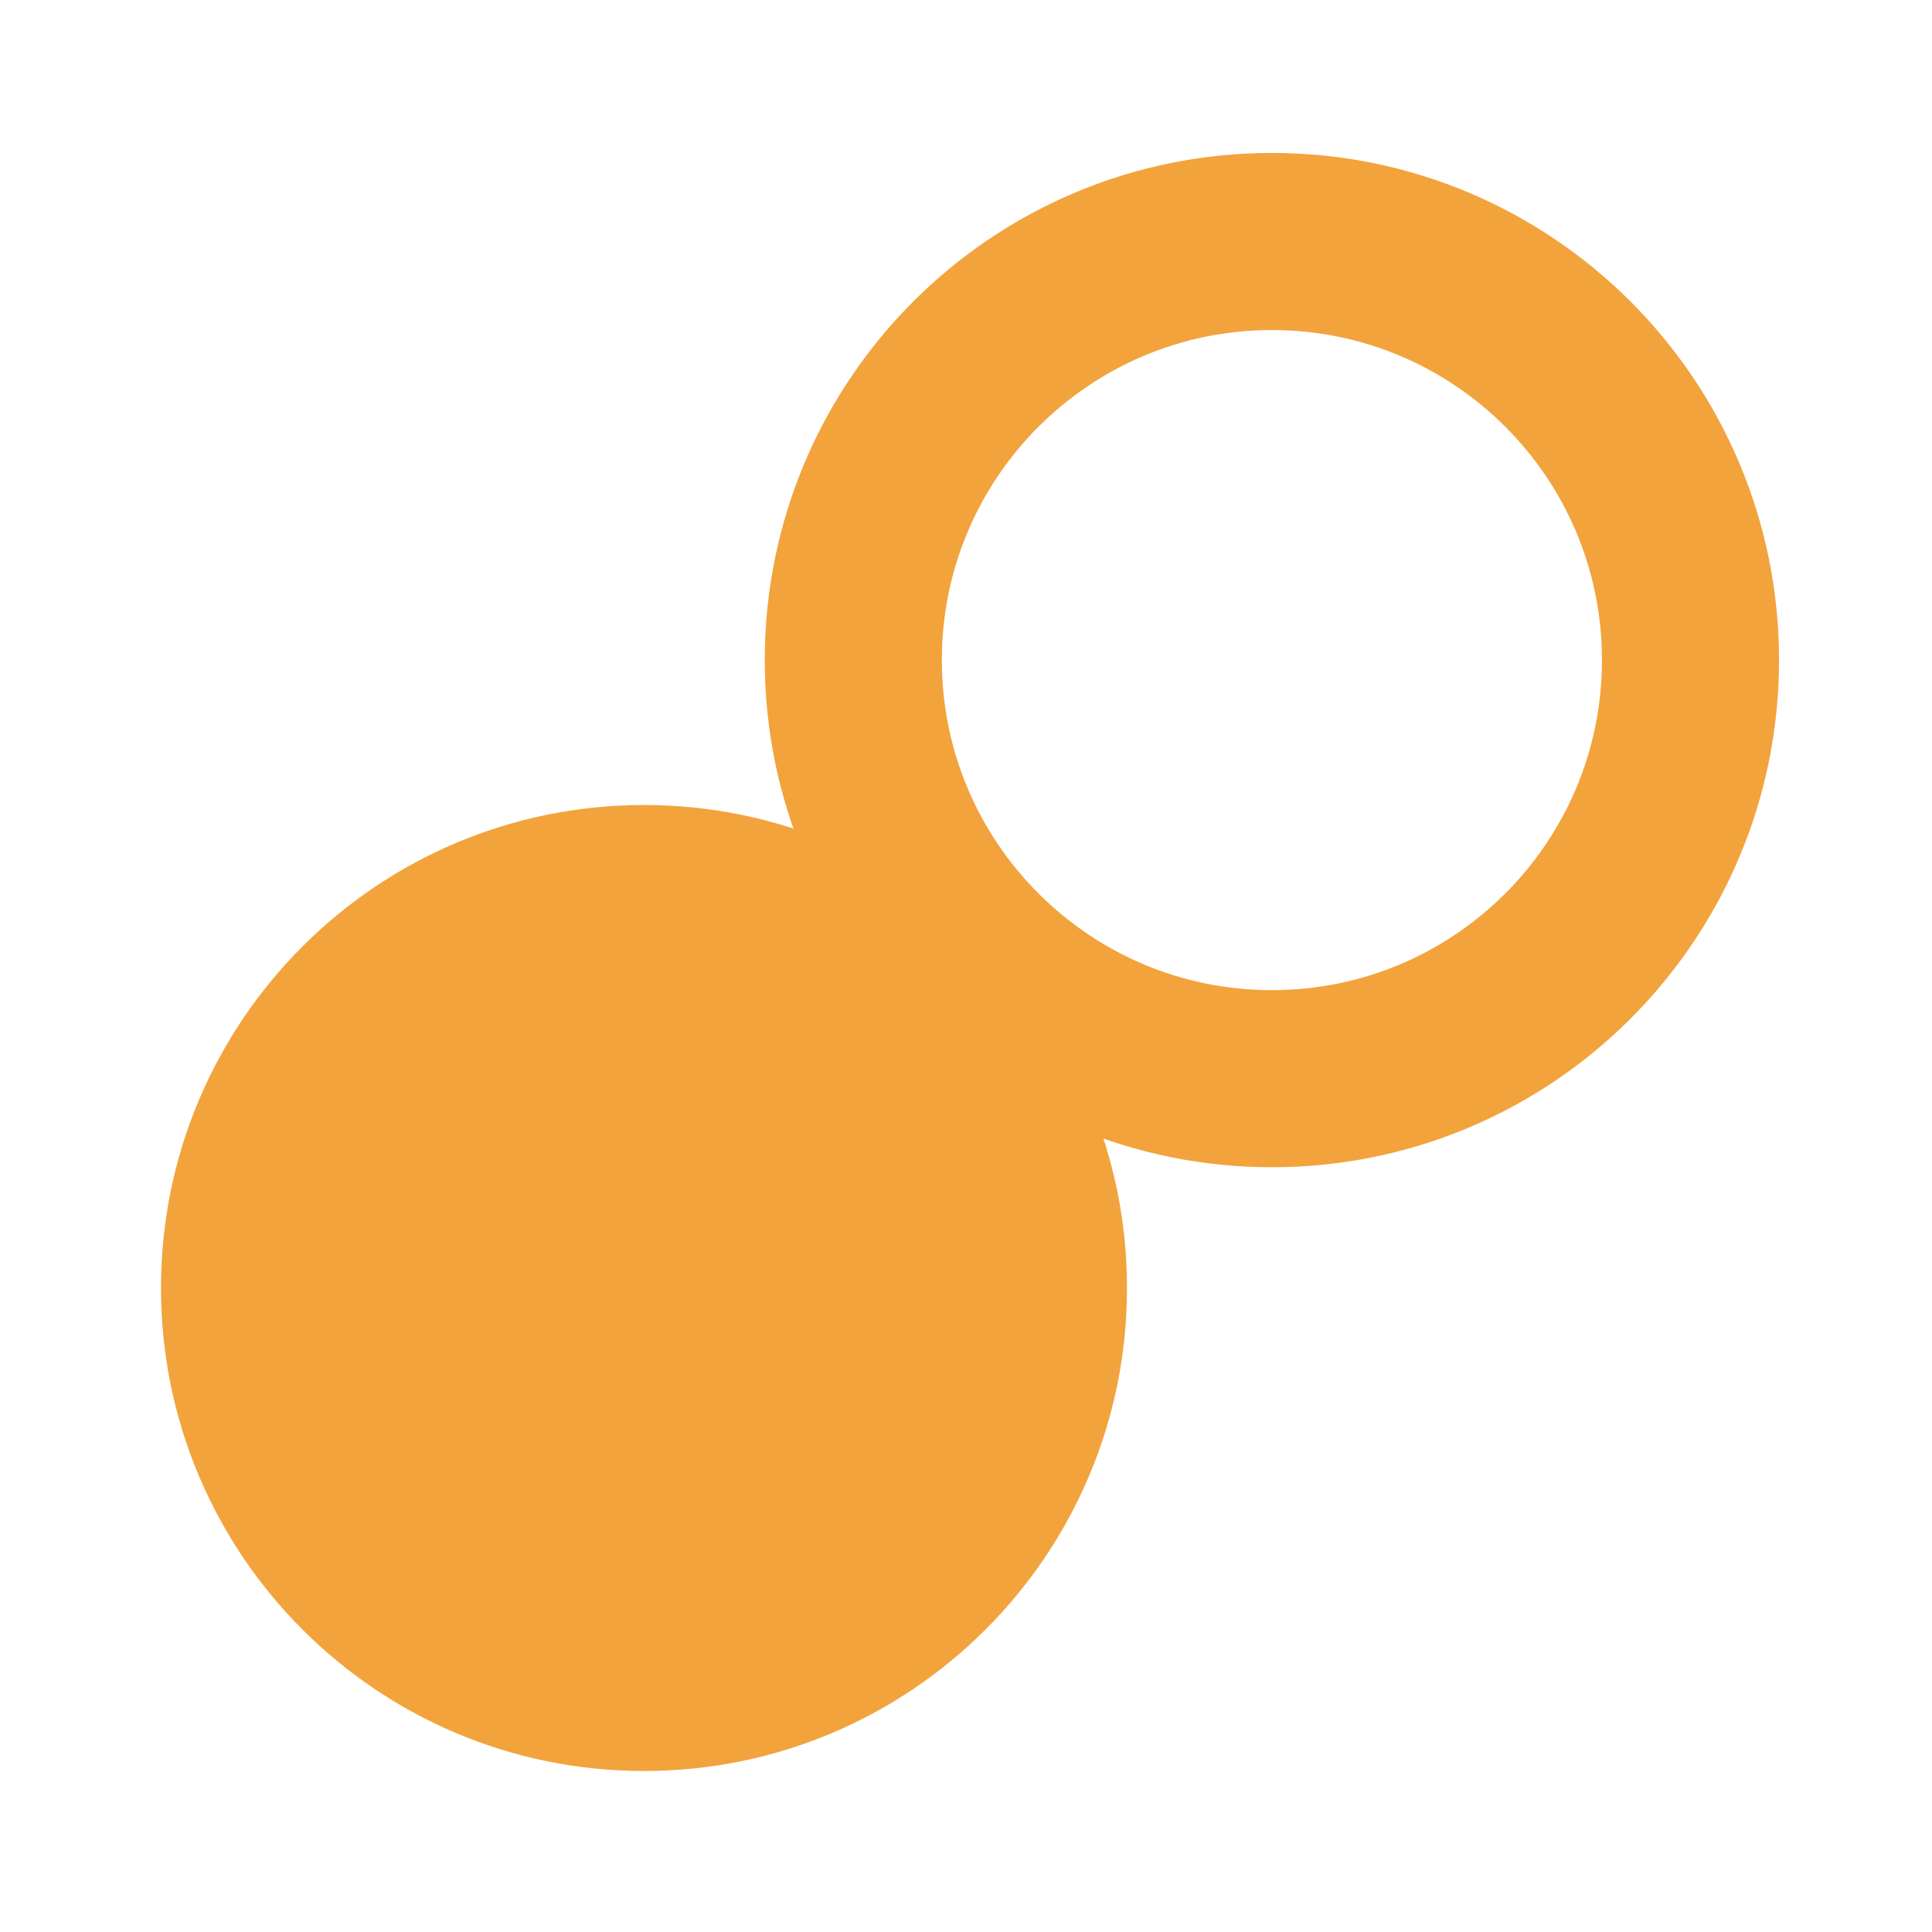
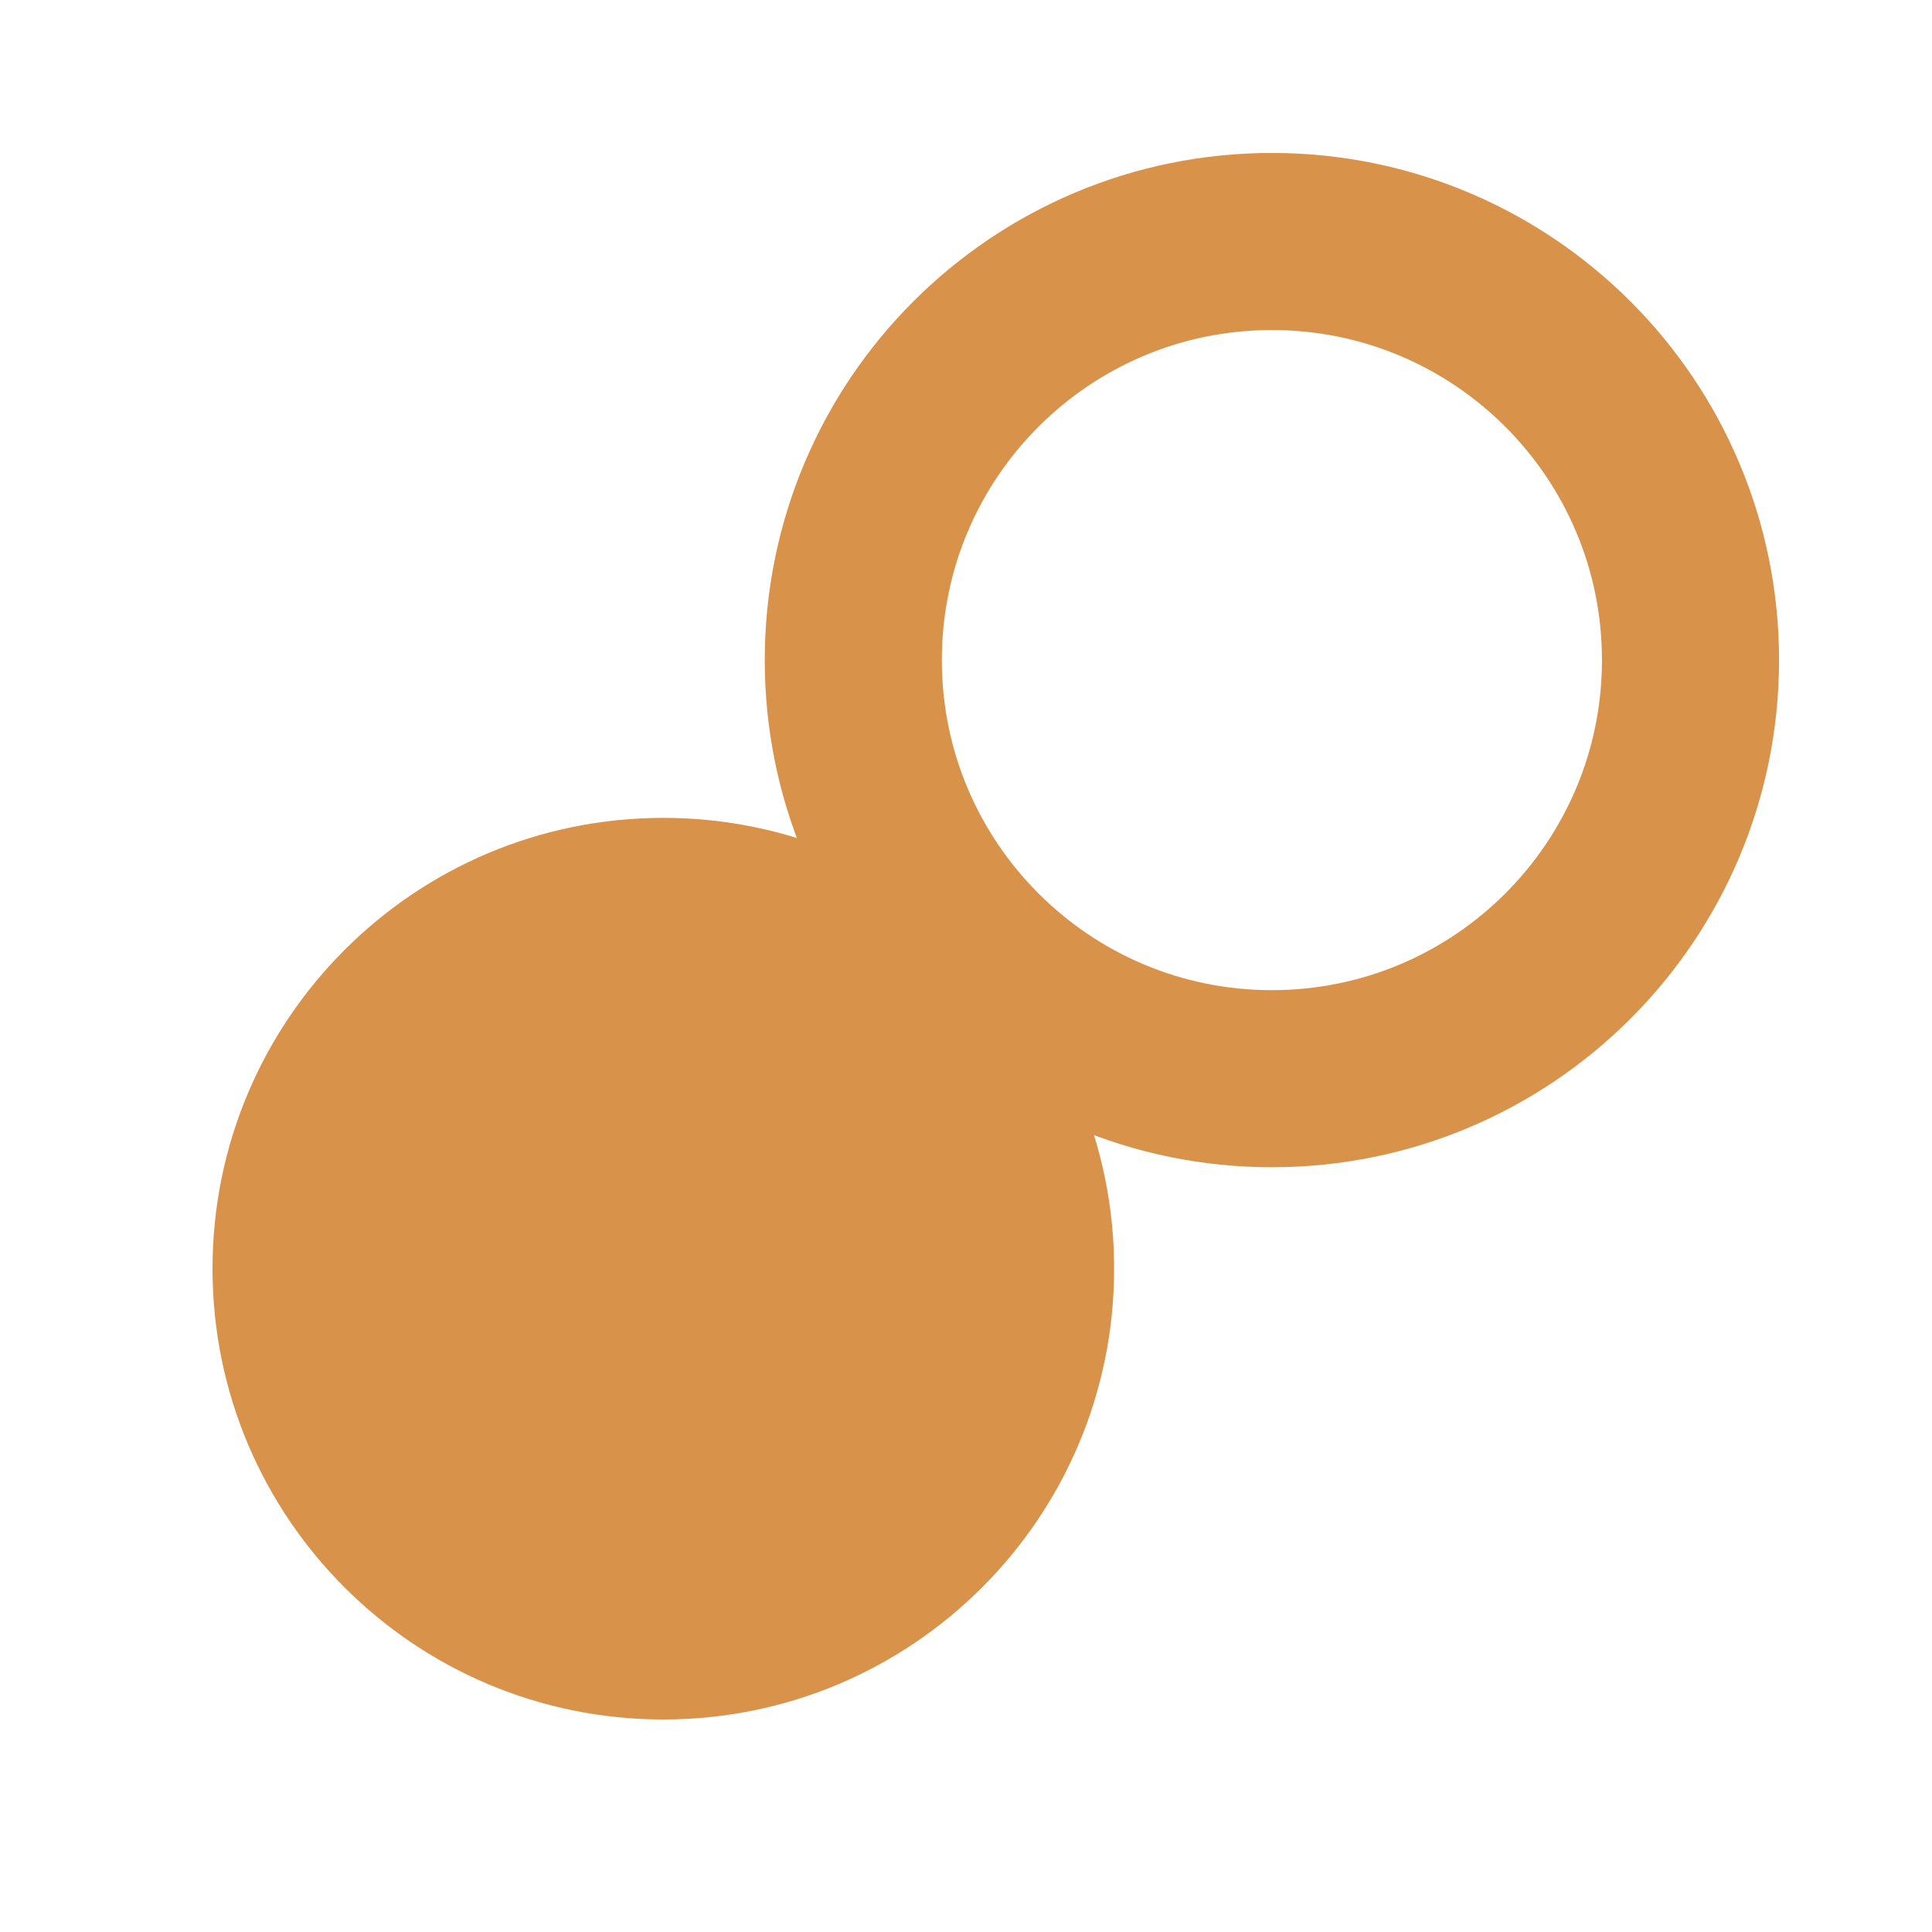
<svg xmlns="http://www.w3.org/2000/svg" viewBox="0 0 120 120" width="120" height="120" role="img" aria-label="Aarka">
-   <circle cx="40" cy="80" r="30" fill="#F2A33C" />
-   <circle cx="79" cy="41" r="26" fill="none" stroke="#F2A33C" stroke-width="11" />
+   <circle cx="41.2" cy="78.8" r="28" fill="#D9924A" />
+   <circle cx="79" cy="41" r="26" fill="none" stroke="#D9924A" stroke-width="11" />
</svg>
